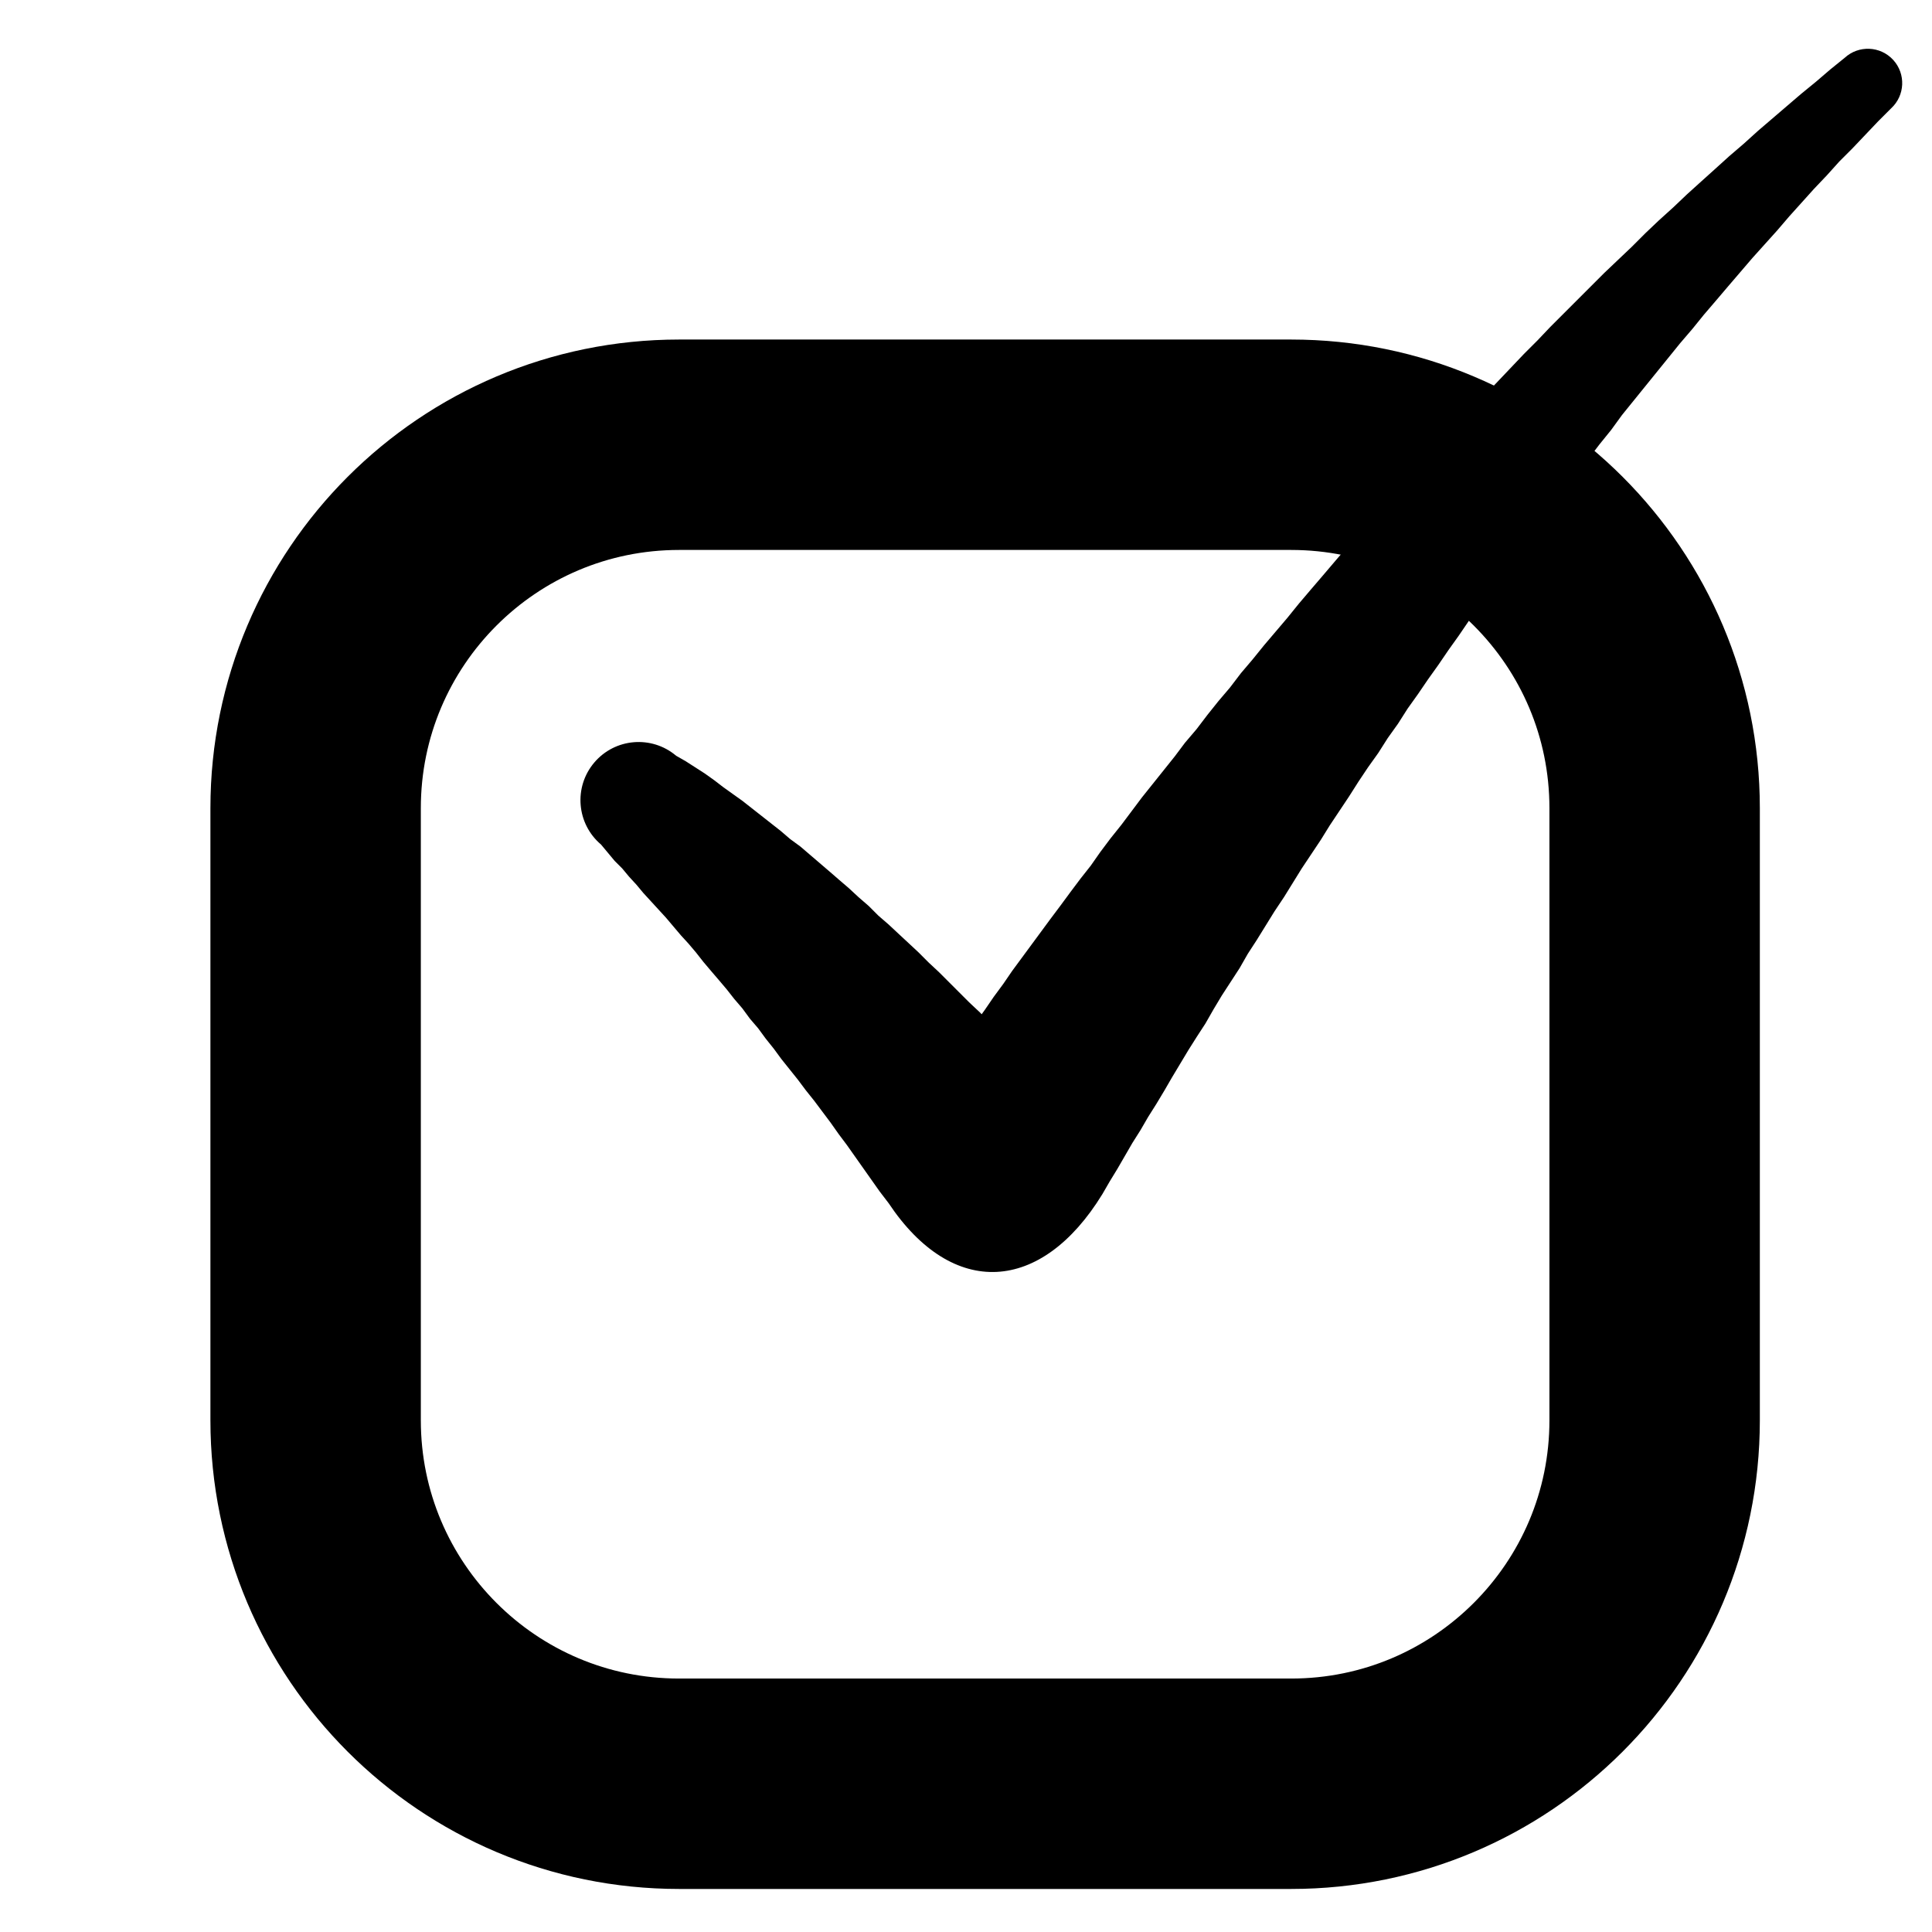
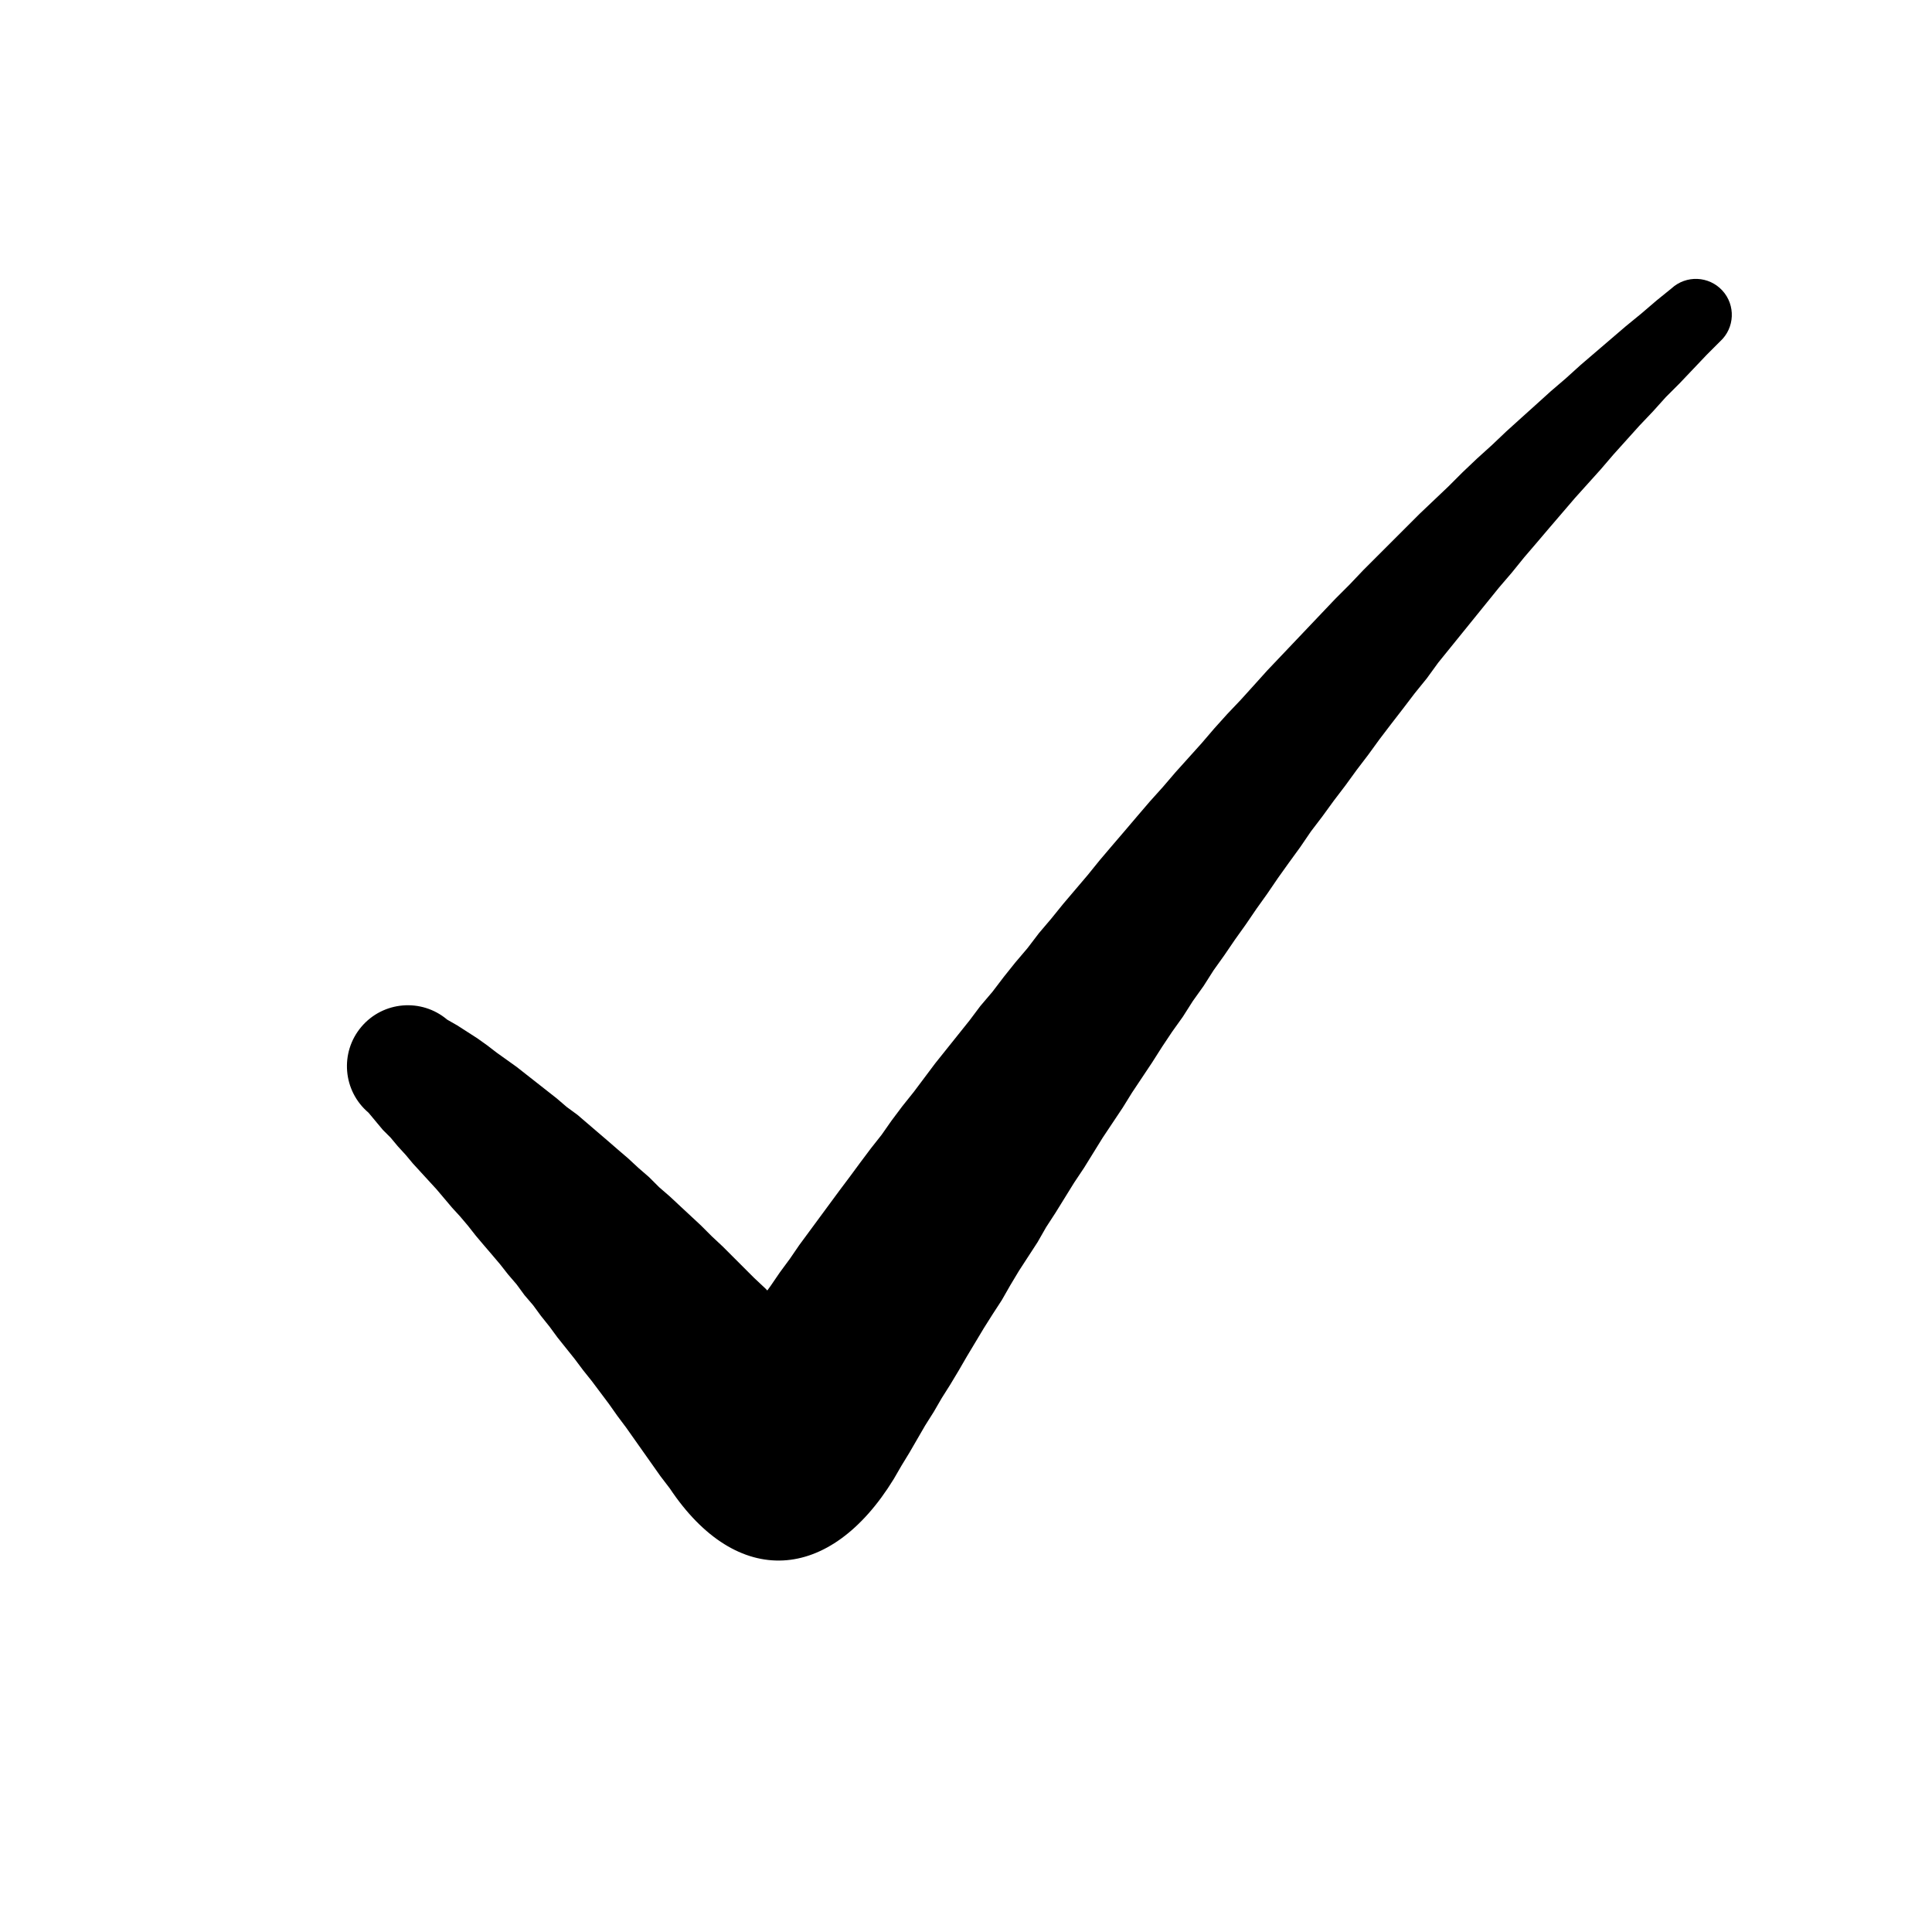
- <svg xmlns="http://www.w3.org/2000/svg" width="36" height="36" viewBox="9.5 13.5 101 99.5">
-   <rect x="26" y="36" width="70" height="70" rx="19" fill="none" stroke="#000" stroke-width="11" />
-   <path transform="translate(27.89 6.74) scale(3.5702)" d="M3.65 14.05 L3.75 14.17 3.85 14.29 3.96 14.40 4.06 14.52 4.17 14.64 4.27 14.76 4.38 14.88 4.49 15.00 4.60 15.12 4.71 15.25 4.82 15.38 4.93 15.50 5.04 15.63 5.15 15.77 5.26 15.90 5.38 16.04 5.49 16.17 5.60 16.31 5.72 16.45 5.83 16.60 5.95 16.74 6.06 16.89 6.18 17.04 6.29 17.19 6.41 17.34 6.53 17.49 6.65 17.65 6.77 17.80 6.89 17.96 7.01 18.12 7.13 18.29 7.25 18.45 7.37 18.62 7.49 18.79 7.61 18.96 7.73 19.13 7.86 19.30 C8.80 20.71 10.10 20.62 10.99 19.17 L 11.10 18.98 11.21 18.80 11.32 18.61 11.43 18.42 11.55 18.23 11.66 18.04 11.78 17.85 11.90 17.65 12.01 17.46 12.13 17.26 12.25 17.06 12.37 16.87 12.50 16.67 12.62 16.46 12.74 16.26 12.87 16.06 13.00 15.86 13.12 15.65 13.25 15.45 13.38 15.24 13.51 15.03 13.65 14.82 13.78 14.61 13.91 14.40 14.05 14.19 14.19 13.98 14.32 13.77 14.46 13.56 14.60 13.35 14.74 13.13 14.88 12.92 15.03 12.71 15.17 12.49 15.32 12.28 15.46 12.06 15.61 11.85 15.76 11.63 15.91 11.42 16.06 11.20 16.21 10.99 16.36 10.77 16.51 10.56 16.67 10.34 16.82 10.12 16.98 9.91 17.14 9.69 17.30 9.48 17.46 9.26 17.62 9.05 17.78 8.83 17.94 8.62 18.11 8.40 18.27 8.19 18.44 7.98 18.60 7.76 18.77 7.55 18.94 7.34 19.11 7.13 19.28 6.92 19.45 6.71 19.63 6.50 19.80 6.29 19.98 6.08 20.15 5.88 20.33 5.67 20.51 5.46 20.69 5.26 20.87 5.06 21.05 4.85 21.23 4.65 21.41 4.45 21.60 4.25 21.78 4.05 21.97 3.86 22.16 3.66 22.35 3.46 22.54 3.27 A0.50 0.50 0 0 0 21.86 2.53 L21.65 2.70 21.44 2.88 21.22 3.06 21.01 3.24 20.80 3.42 20.59 3.60 20.38 3.79 20.17 3.97 19.96 4.16 19.76 4.34 19.55 4.53 19.35 4.72 19.14 4.91 18.94 5.10 18.74 5.30 18.54 5.49 18.34 5.68 18.14 5.88 17.94 6.08 17.75 6.27 17.55 6.47 17.36 6.67 17.16 6.87 16.97 7.07 16.78 7.27 16.59 7.47 16.40 7.67 16.21 7.87 16.03 8.07 15.84 8.28 15.65 8.48 15.47 8.68 15.29 8.89 15.11 9.09 14.93 9.29 14.75 9.50 14.57 9.70 14.39 9.91 14.22 10.11 14.04 10.32 13.87 10.52 13.70 10.73 13.53 10.93 13.36 11.13 13.19 11.34 13.02 11.54 12.86 11.75 12.69 11.95 12.53 12.15 12.37 12.36 12.20 12.56 12.05 12.76 11.89 12.96 11.73 13.16 11.57 13.36 11.42 13.56 11.27 13.76 11.11 13.96 10.96 14.16 10.82 14.36 10.67 14.55 10.52 14.75 10.38 14.94 10.23 15.14 10.09 15.33 9.95 15.52 9.81 15.71 9.67 15.90 9.54 16.09 9.40 16.28 9.27 16.47 9.14 16.65 9.00 16.84 8.88 17.02 8.75 17.20 8.62 17.38 8.50 17.56 8.37 17.74 8.25 17.92 9.38 17.40 10.42 17.79 10.26 17.63 10.11 17.46 9.95 17.30 9.80 17.14 9.65 16.98 9.50 16.82 9.35 16.67 9.20 16.51 9.04 16.36 8.89 16.21 8.75 16.07 8.60 15.92 8.45 15.78 8.30 15.63 8.15 15.49 8.01 15.36 7.86 15.22 7.71 15.09 7.57 14.95 7.42 14.82 7.28 14.69 7.14 14.57 6.99 14.44 6.85 14.32 6.71 14.20 6.57 14.08 6.42 13.97 6.28 13.85 6.14 13.74 6.00 13.63 5.86 13.52 5.72 13.41 5.58 13.31 5.44 13.21 5.31 13.11 5.17 13.01 5.03 12.92 4.89 12.83 4.75 12.75 A0.85 0.85 0 0 0 3.65 14.05 Z" fill="#000" />
+ <svg xmlns="http://www.w3.org/2000/svg" width="36" height="36" viewBox="-1.5 -1.5 27 27">
+   <path d="M3.65 14.05 L3.75 14.17 3.85 14.29 3.96 14.40 4.06 14.52 4.17 14.64 4.27 14.76 4.38 14.88 4.49 15.00 4.60 15.12 4.71 15.25 4.82 15.38 4.93 15.50 5.04 15.63 5.15 15.77 5.26 15.90 5.38 16.04 5.49 16.17 5.60 16.31 5.72 16.45 5.83 16.60 5.95 16.74 6.06 16.89 6.18 17.04 6.29 17.19 6.41 17.34 6.53 17.49 6.65 17.65 6.77 17.80 6.89 17.96 7.01 18.12 7.13 18.29 7.25 18.45 7.37 18.62 7.49 18.79 7.61 18.96 7.73 19.13 7.86 19.30 C8.80 20.71 10.10 20.62 10.99 19.17 L 11.10 18.98 11.21 18.80 11.32 18.61 11.43 18.42 11.55 18.23 11.66 18.04 11.78 17.85 11.90 17.65 12.01 17.46 12.13 17.26 12.25 17.06 12.37 16.87 12.50 16.67 12.62 16.46 12.74 16.26 12.87 16.06 13.00 15.86 13.12 15.65 13.25 15.45 13.38 15.24 13.51 15.03 13.65 14.82 13.78 14.61 13.91 14.40 14.05 14.19 14.19 13.98 14.32 13.77 14.46 13.56 14.60 13.35 14.74 13.13 14.88 12.92 15.03 12.71 15.17 12.49 15.32 12.28 15.46 12.06 15.61 11.85 15.76 11.63 15.91 11.42 16.06 11.20 16.21 10.99 16.36 10.77 16.51 10.56 16.67 10.34 16.82 10.12 16.98 9.91 17.14 9.69 17.30 9.48 17.46 9.26 17.62 9.05 17.78 8.83 17.94 8.62 18.11 8.40 18.27 8.19 18.44 7.98 18.60 7.76 18.77 7.55 18.94 7.34 19.11 7.13 19.28 6.92 19.45 6.71 19.63 6.50 19.80 6.29 19.98 6.08 20.15 5.88 20.33 5.67 20.51 5.46 20.69 5.26 20.87 5.06 21.05 4.85 21.23 4.65 21.41 4.45 21.60 4.25 21.78 4.05 21.97 3.86 22.16 3.66 22.35 3.46 22.54 3.27 A0.50 0.50 0 0 0 21.86 2.53 L21.65 2.70 21.44 2.88 21.22 3.06 21.01 3.24 20.80 3.42 20.59 3.60 20.38 3.79 20.17 3.97 19.96 4.16 19.76 4.34 19.55 4.53 19.35 4.72 19.14 4.91 18.94 5.10 18.74 5.30 18.54 5.49 18.34 5.68 18.14 5.88 17.94 6.08 17.75 6.27 17.55 6.47 17.36 6.67 17.16 6.87 16.97 7.07 16.78 7.27 16.59 7.47 16.40 7.67 16.21 7.87 16.03 8.07 15.84 8.28 15.65 8.48 15.47 8.68 15.29 8.89 15.11 9.09 14.93 9.29 14.75 9.50 14.57 9.70 14.39 9.91 14.22 10.11 14.04 10.32 13.87 10.52 13.70 10.73 13.53 10.93 13.36 11.13 13.19 11.34 13.02 11.54 12.86 11.75 12.69 11.95 12.53 12.15 12.37 12.36 12.20 12.56 12.05 12.76 11.89 12.96 11.73 13.16 11.57 13.36 11.42 13.56 11.27 13.76 11.11 13.96 10.96 14.16 10.82 14.36 10.67 14.55 10.52 14.75 10.38 14.94 10.23 15.14 10.09 15.33 9.95 15.52 9.81 15.71 9.67 15.90 9.54 16.09 9.40 16.28 9.27 16.47 9.14 16.65 9.00 16.84 8.88 17.02 8.75 17.20 8.62 17.38 8.50 17.56 8.37 17.74 8.25 17.92 9.38 17.40 10.42 17.79 10.26 17.63 10.11 17.46 9.95 17.30 9.80 17.14 9.65 16.98 9.50 16.82 9.35 16.67 9.20 16.51 9.04 16.36 8.89 16.21 8.75 16.07 8.60 15.92 8.45 15.78 8.30 15.63 8.15 15.49 8.01 15.36 7.86 15.22 7.71 15.09 7.57 14.95 7.42 14.82 7.28 14.69 7.14 14.57 6.99 14.44 6.85 14.32 6.71 14.20 6.57 14.08 6.42 13.97 6.28 13.85 6.14 13.74 6.00 13.63 5.86 13.52 5.72 13.41 5.58 13.31 5.44 13.21 5.31 13.11 5.17 13.01 5.03 12.92 4.89 12.83 4.75 12.75 A0.85 0.85 0 0 0 3.65 14.05 Z" fill="#000" />
</svg>
